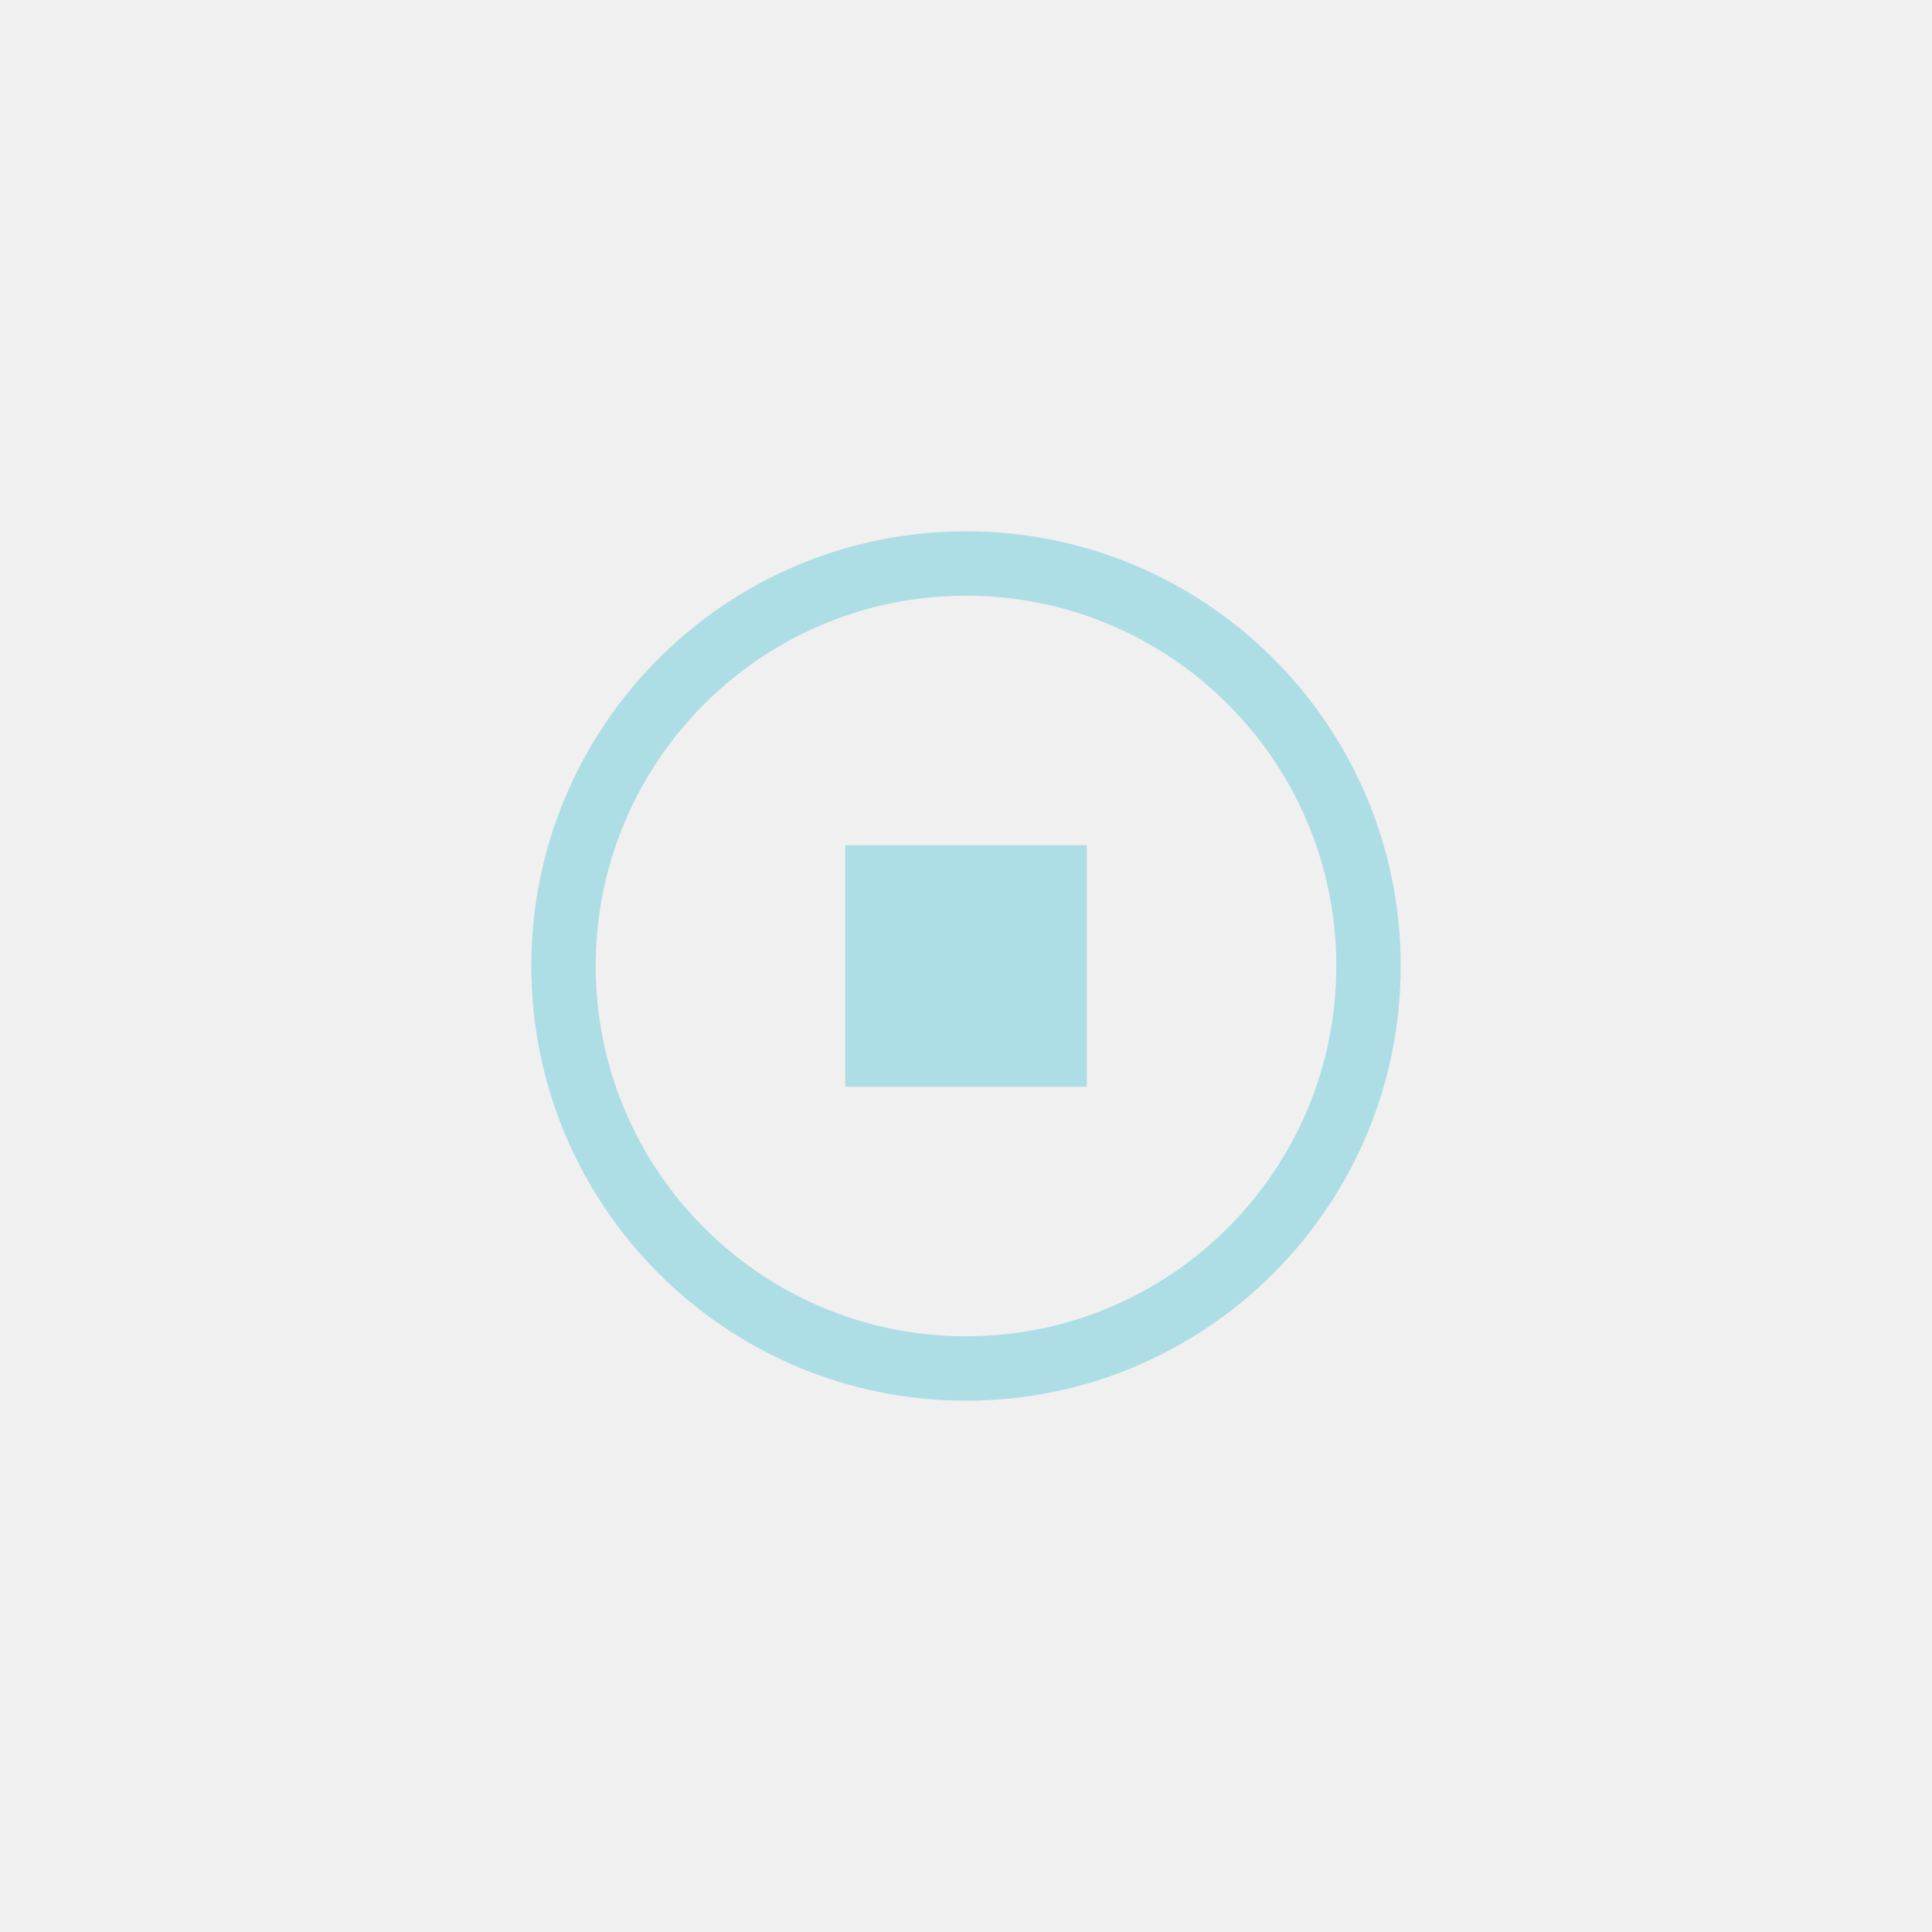
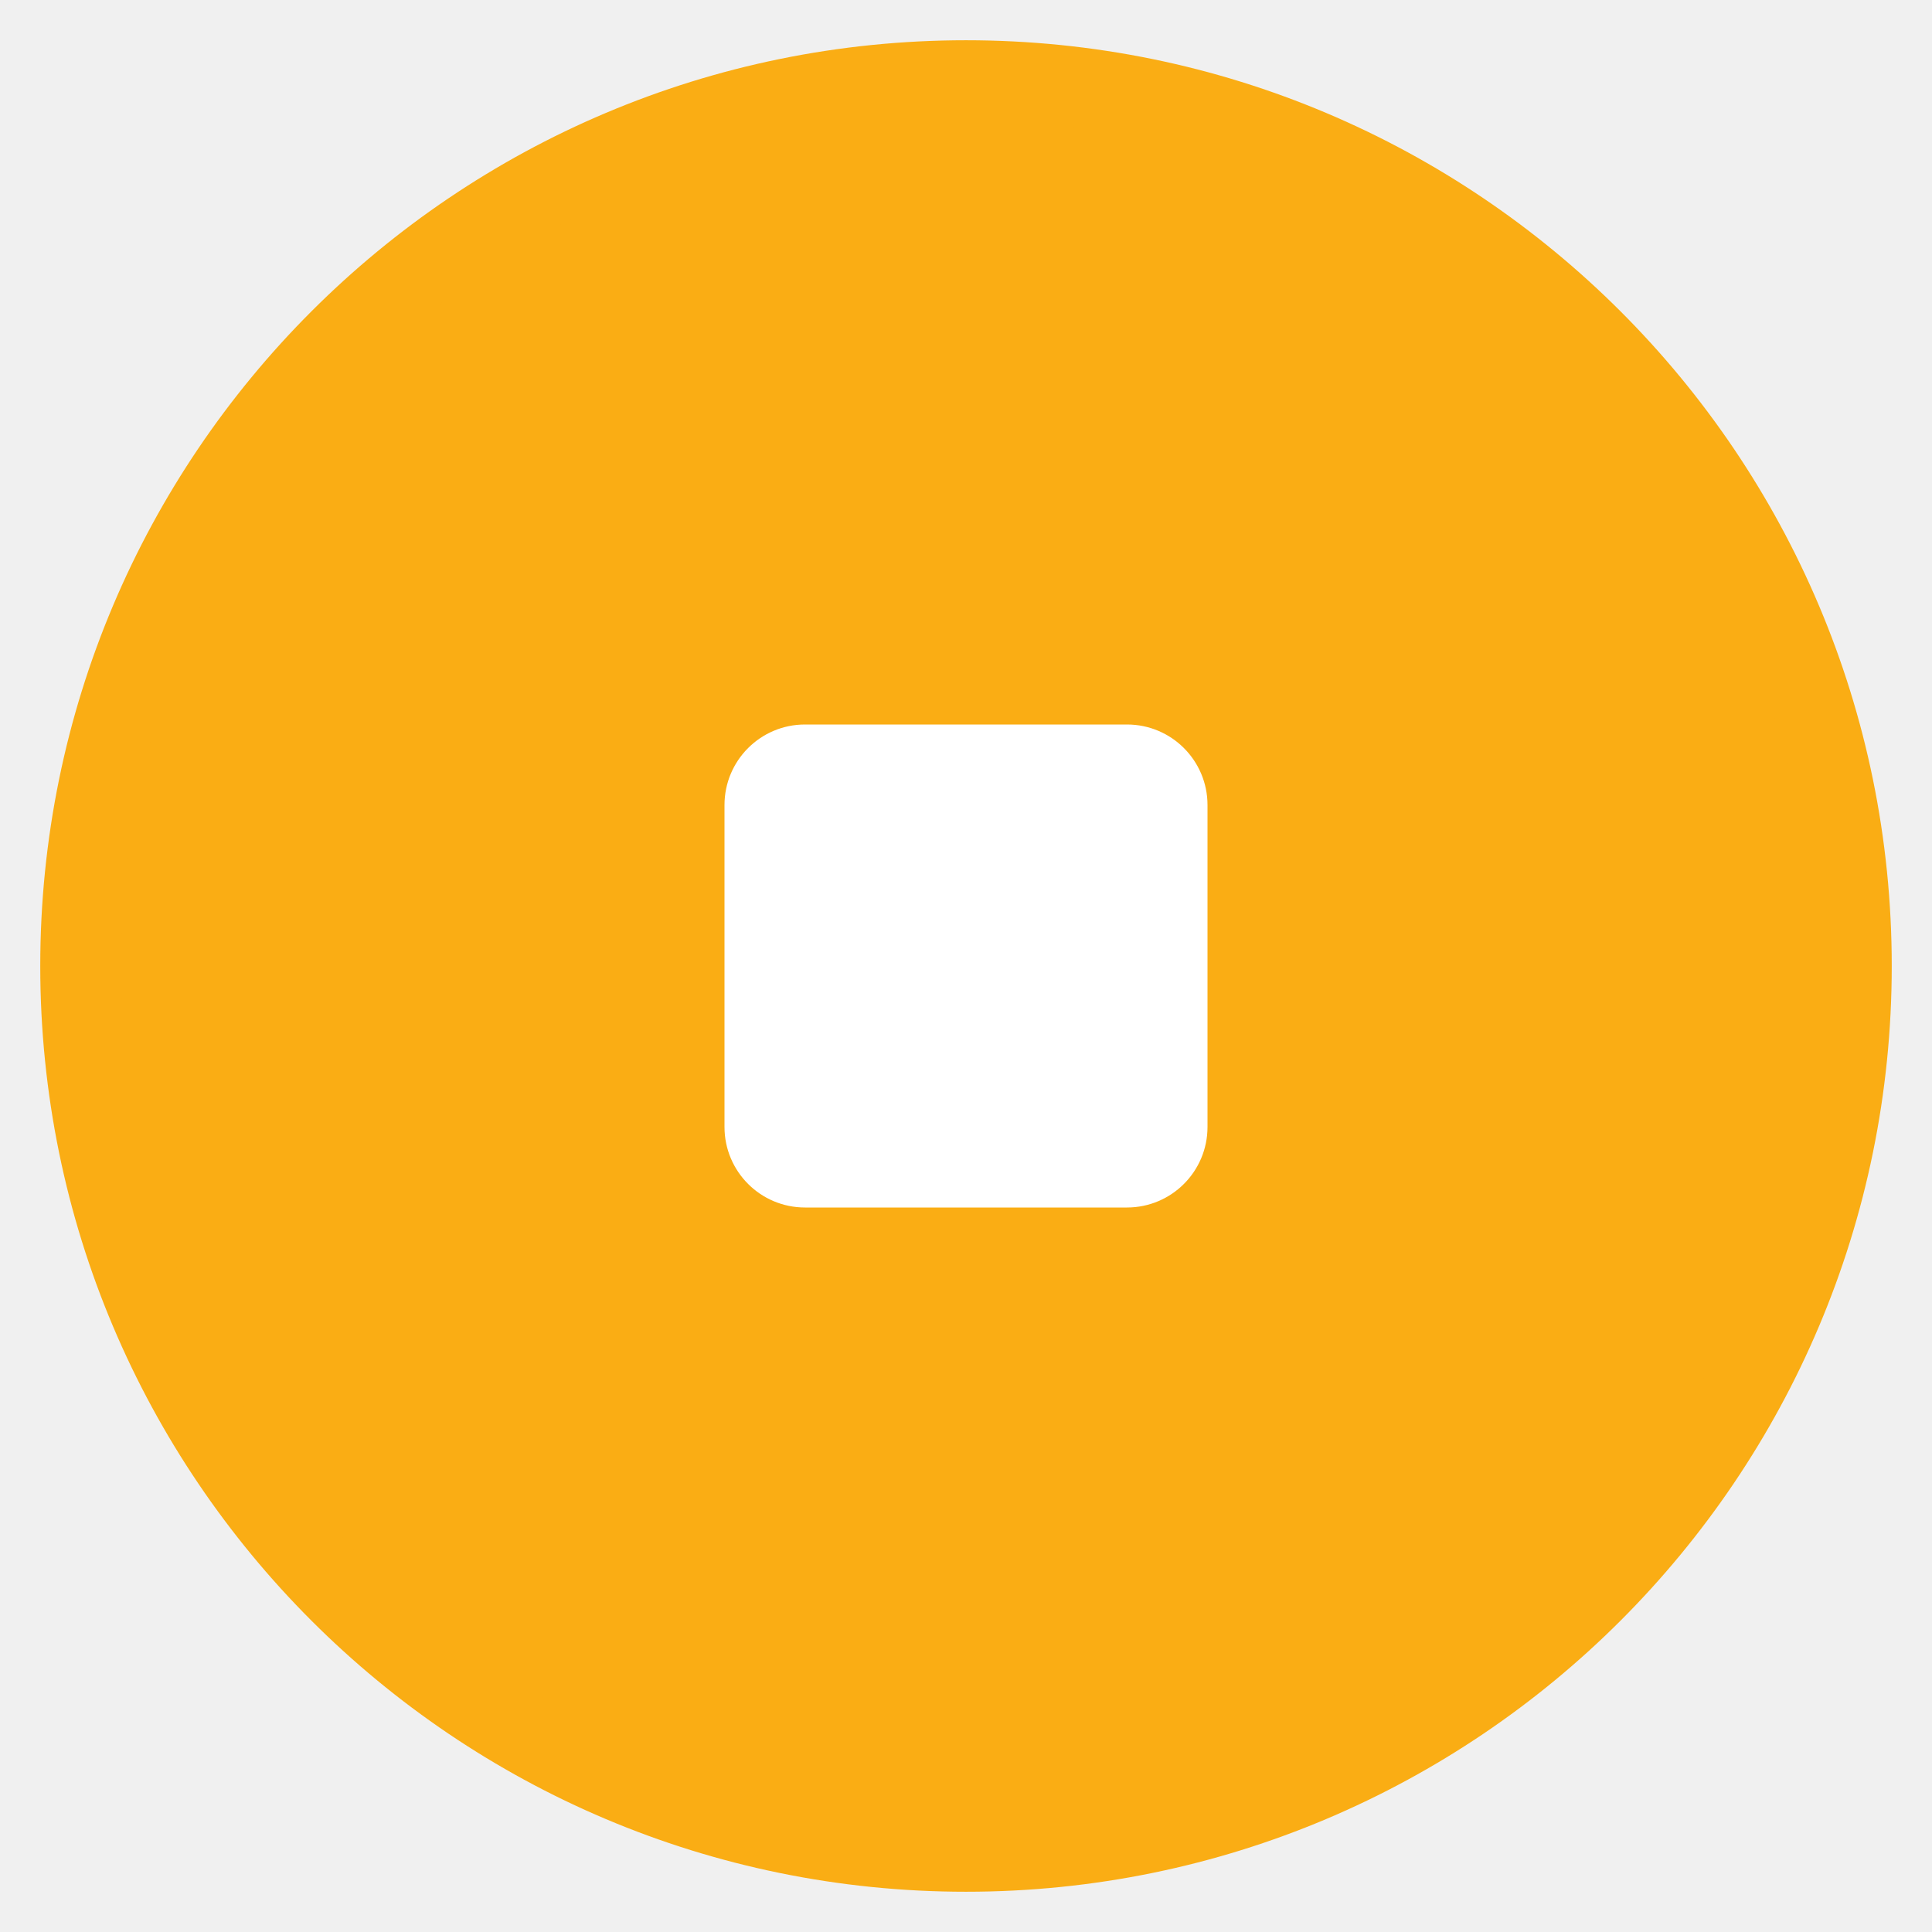
- <svg xmlns="http://www.w3.org/2000/svg" width="24px" height="24px" viewBox="0 0 24 24" version="1.1">
-   <circle cx="12" cy="12" r="5" fill="none" stroke="#10B2CC" stroke-width="0.8" opacity="0.3" />
-   <rect x="10.5" y="10.5" width="3" height="3" fill="#10B2CC" opacity="0.3" />
+ <svg xmlns="http://www.w3.org/2000/svg" width="24px" height="24px" viewBox="0 0 24 24">
+   <circle cx="12" cy="12" r="11" fill="#faad14" stroke="#faad14" stroke-width="1" />
+   <rect x="9" y="9" width="6" height="6" rx="1" fill="white" />
</svg>
